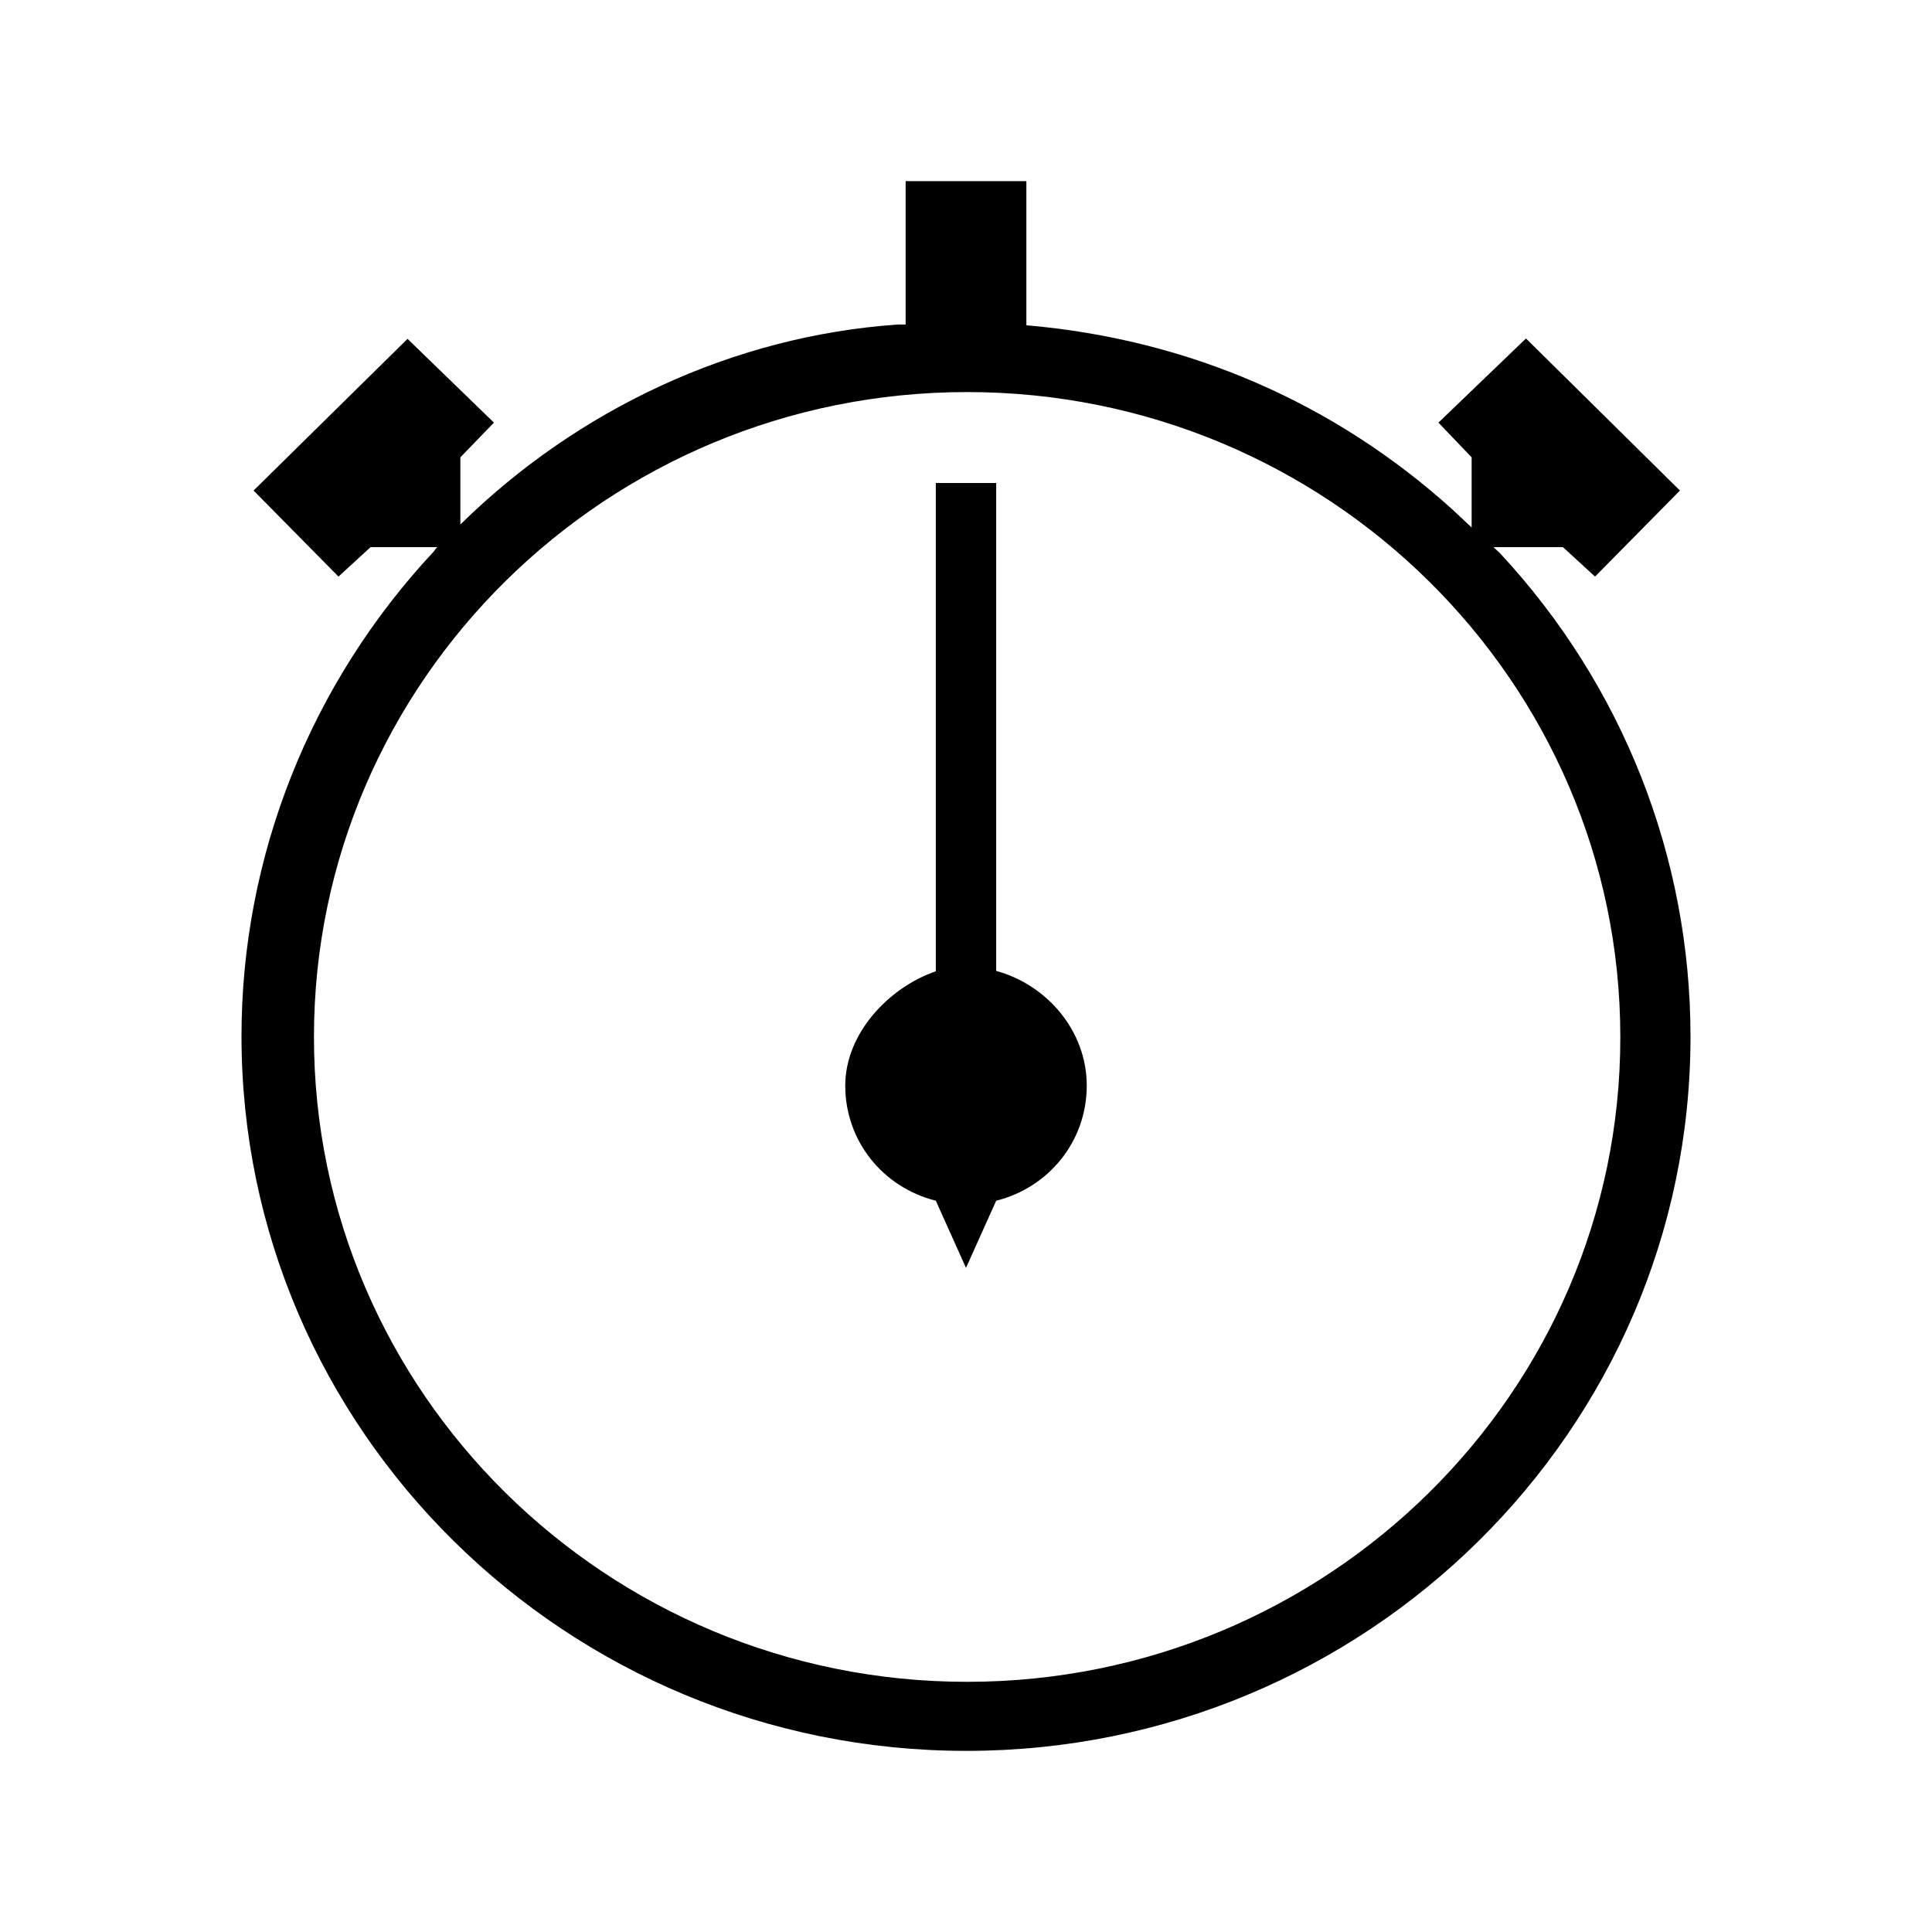
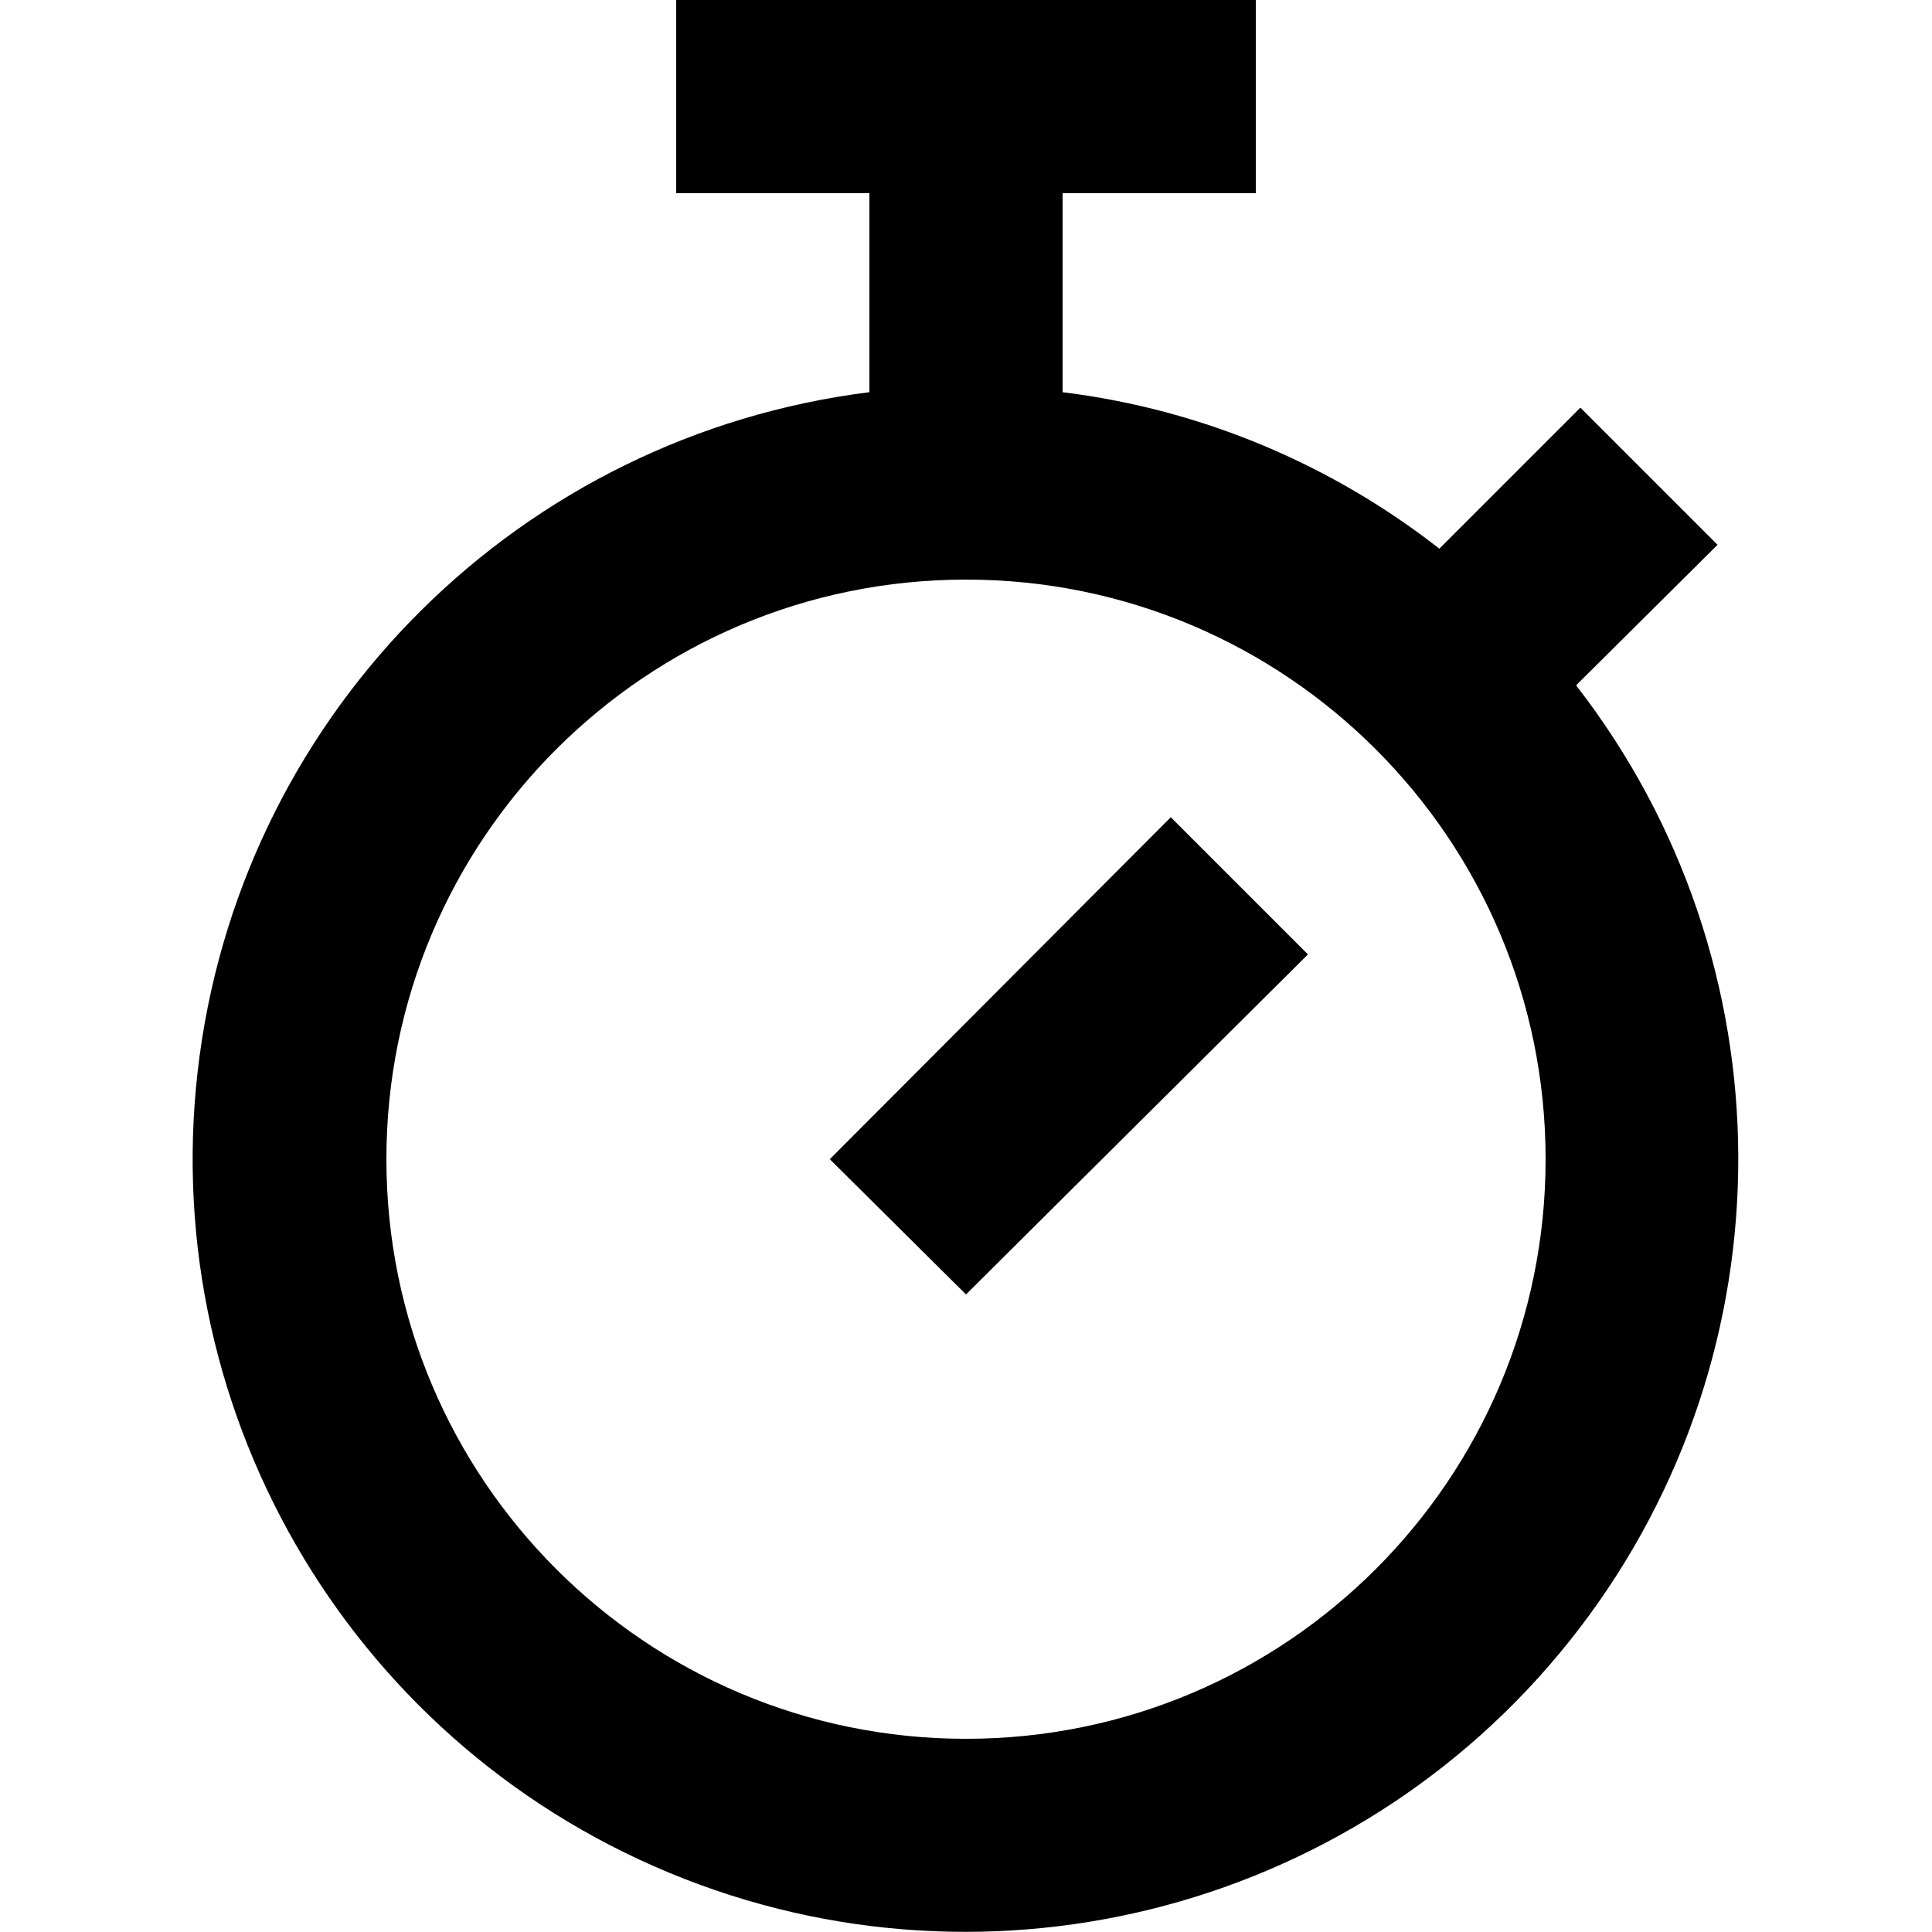
- <svg xmlns="http://www.w3.org/2000/svg" height="512px" id="Layer_1" style="enable-background:new 0 0 512 512;" version="1.1" viewBox="0 0 512 512" width="512px" xml:space="preserve">
-   <g>
-     <path d="M397.6,146.7l-1.8-1.7h18.4l8.5,7.8l22.5-22.8l-40.8-40.3L381.2,112l8.8,9.2v18.6l-5-4.7c-31.3-28.3-70-45.2-113-48.9V48   h-32v38h-2c-43.7,3-85,22.5-116,53v-17.8l8.9-9.2L108,89.8L67.2,130l22.5,22.8l8.5-7.8H116c-0.3,0-0.7,0.7-1,1.1   C82.2,181.2,64,227,64,274.6C64,379,150.1,464,256.1,464C361.9,464,448,379.1,448,274.7C448,227.1,430,181.6,397.6,146.7z    M256.3,445.7c-95.5,0-173.1-76.7-173.1-170.9c0-94.3,77.7-170.9,173.1-170.9c95.5,0,173.1,76.7,173.1,170.9   C429.5,369,351.8,445.7,256.3,445.7z" />
-     <path d="M264,257.3V128h-16v129.4c-12.5,4.3-24,16.5-24,30.3c0,14.7,10,27,24,30.5l8,17.8l0,0l8-17.8c14-3.5,24-15.8,24-30.5   C288,273.2,277.5,261,264,257.3z" />
-   </g>
+ <svg xmlns="http://www.w3.org/2000/svg" viewBox="0 0 20 20">
+   <path d="M16.32 7.1A8 8 0 1 1 9 4.06V2h2v2.06c1.46.18 2.8.76 3.9 1.62l1.46-1.46 1.42 1.42-1.46 1.45zM10 18a6 6 0 1 0 0-12 6 6 0 0 0 0 12zM7 0h6v2H7V0zm5.12 8.46l1.42 1.42L10 13.4 8.59 12l3.53-3.54z" />
</svg>
